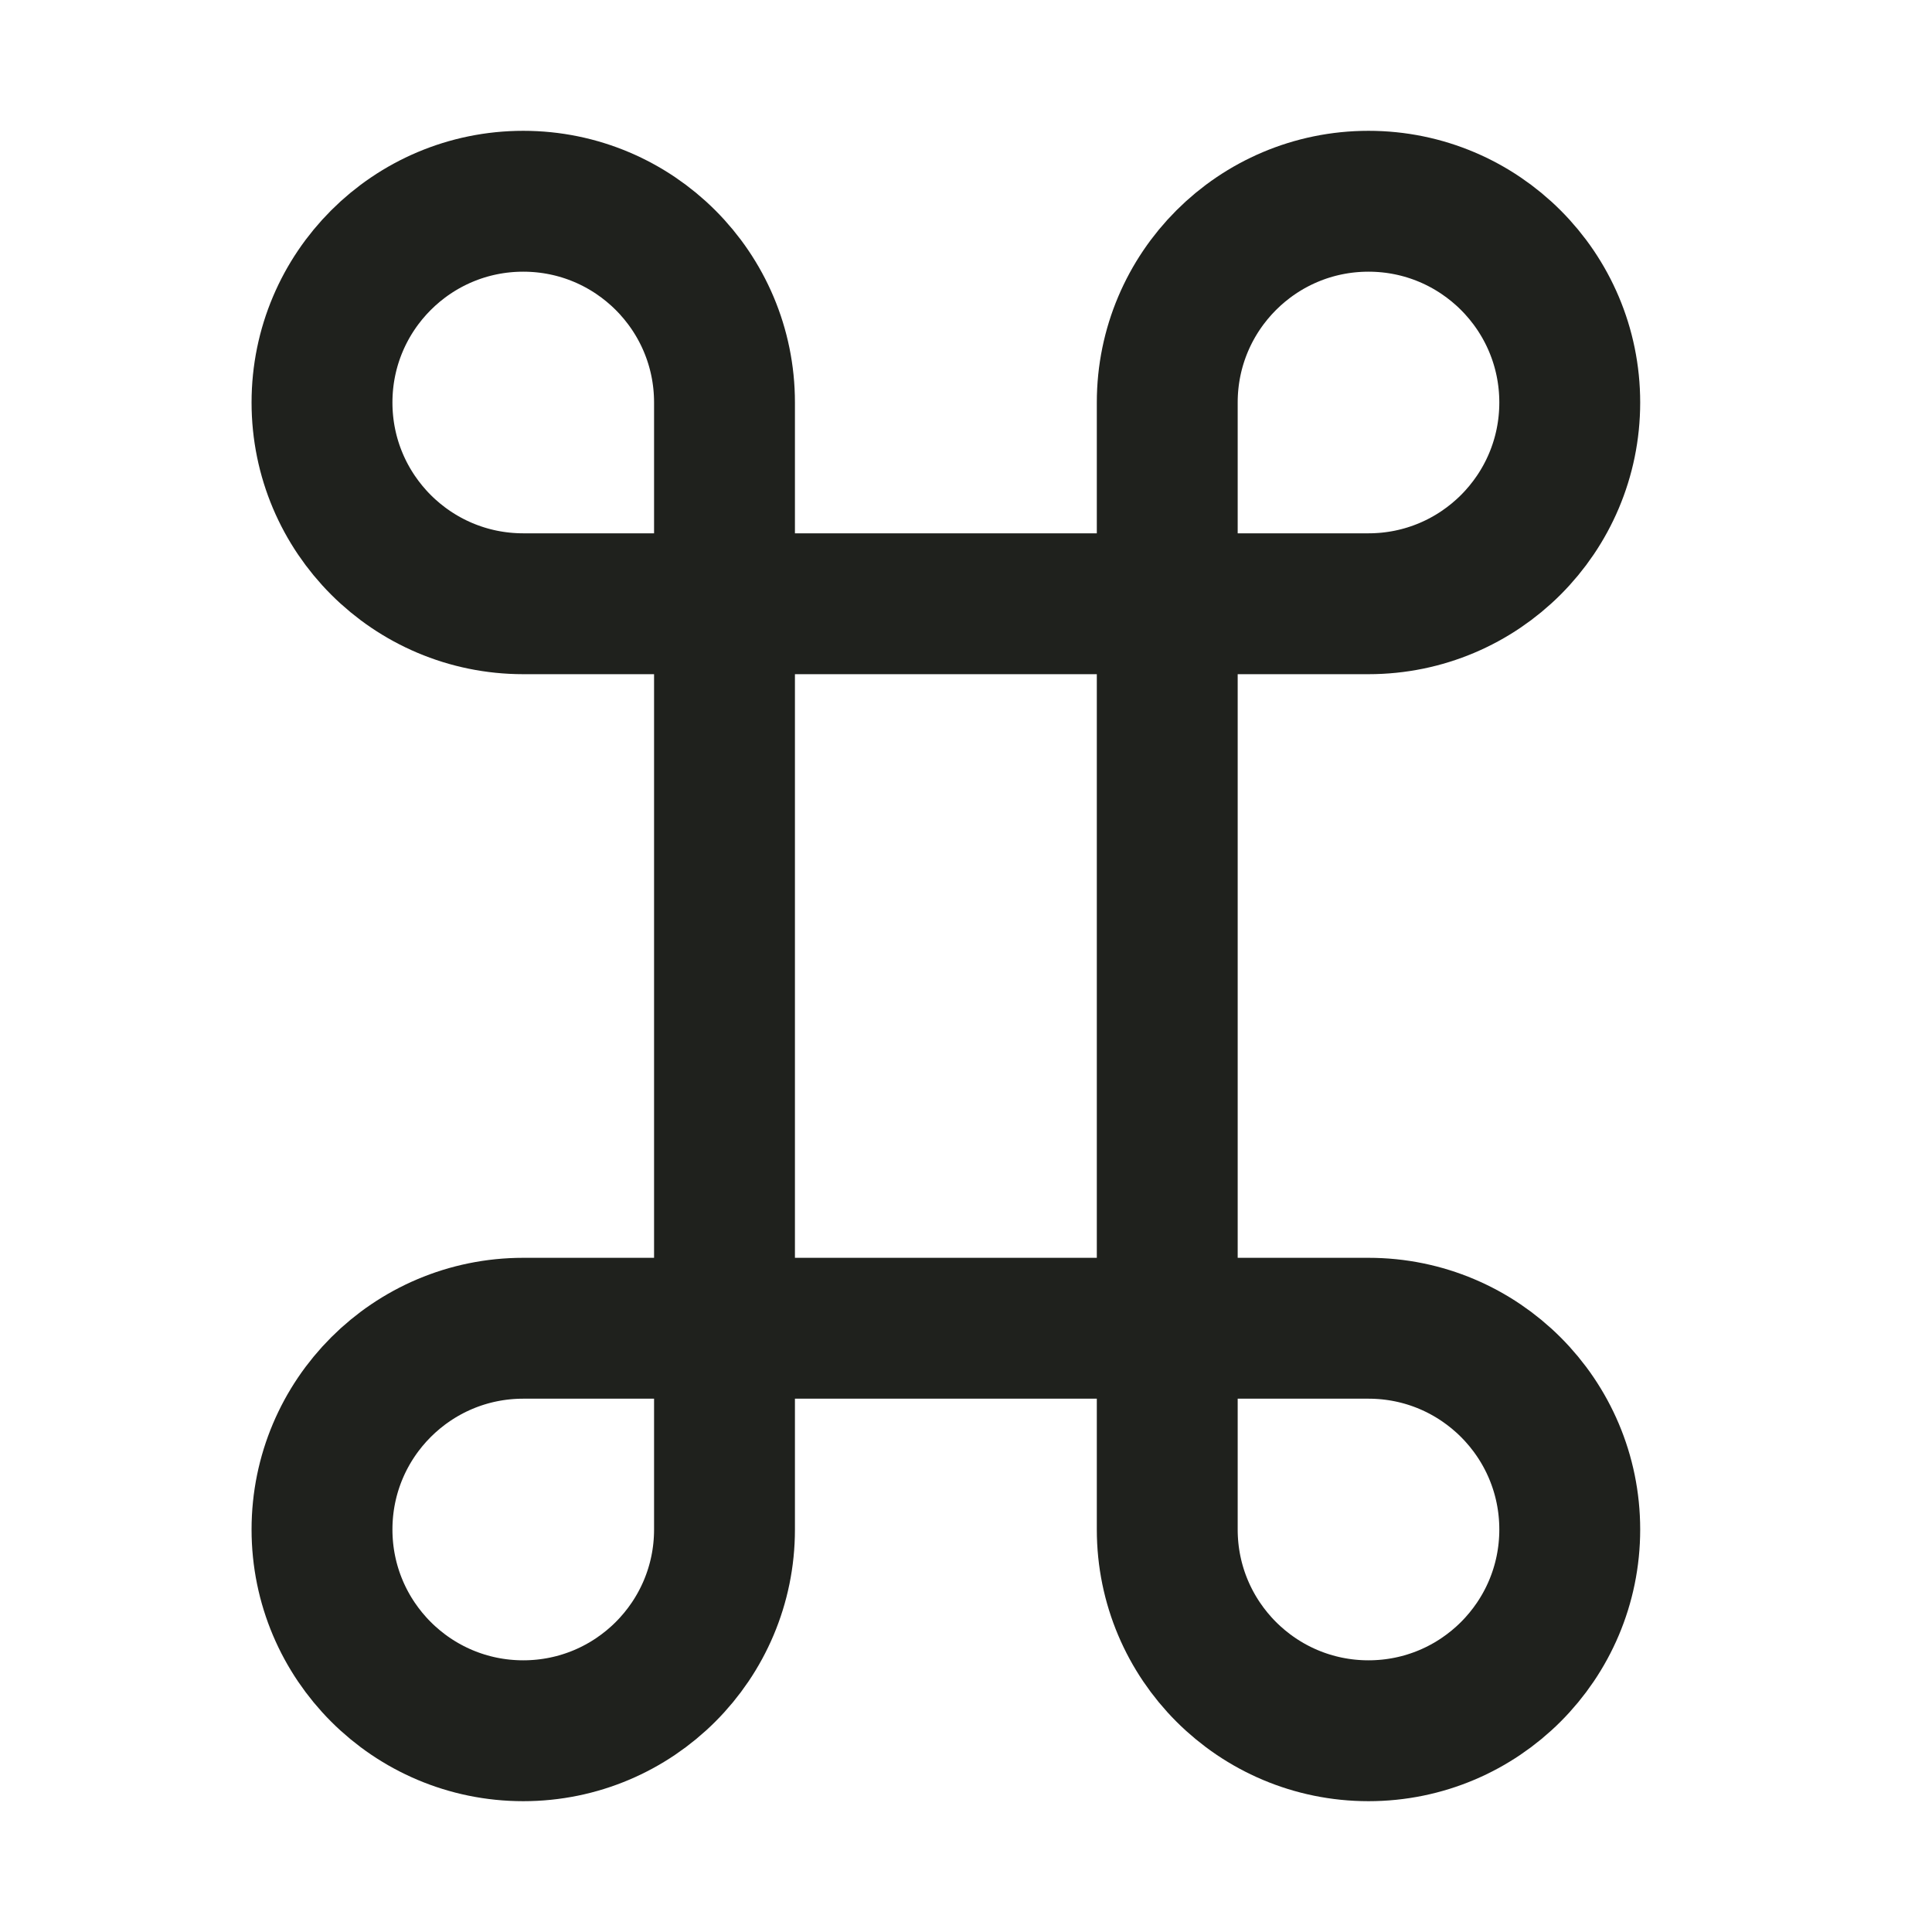
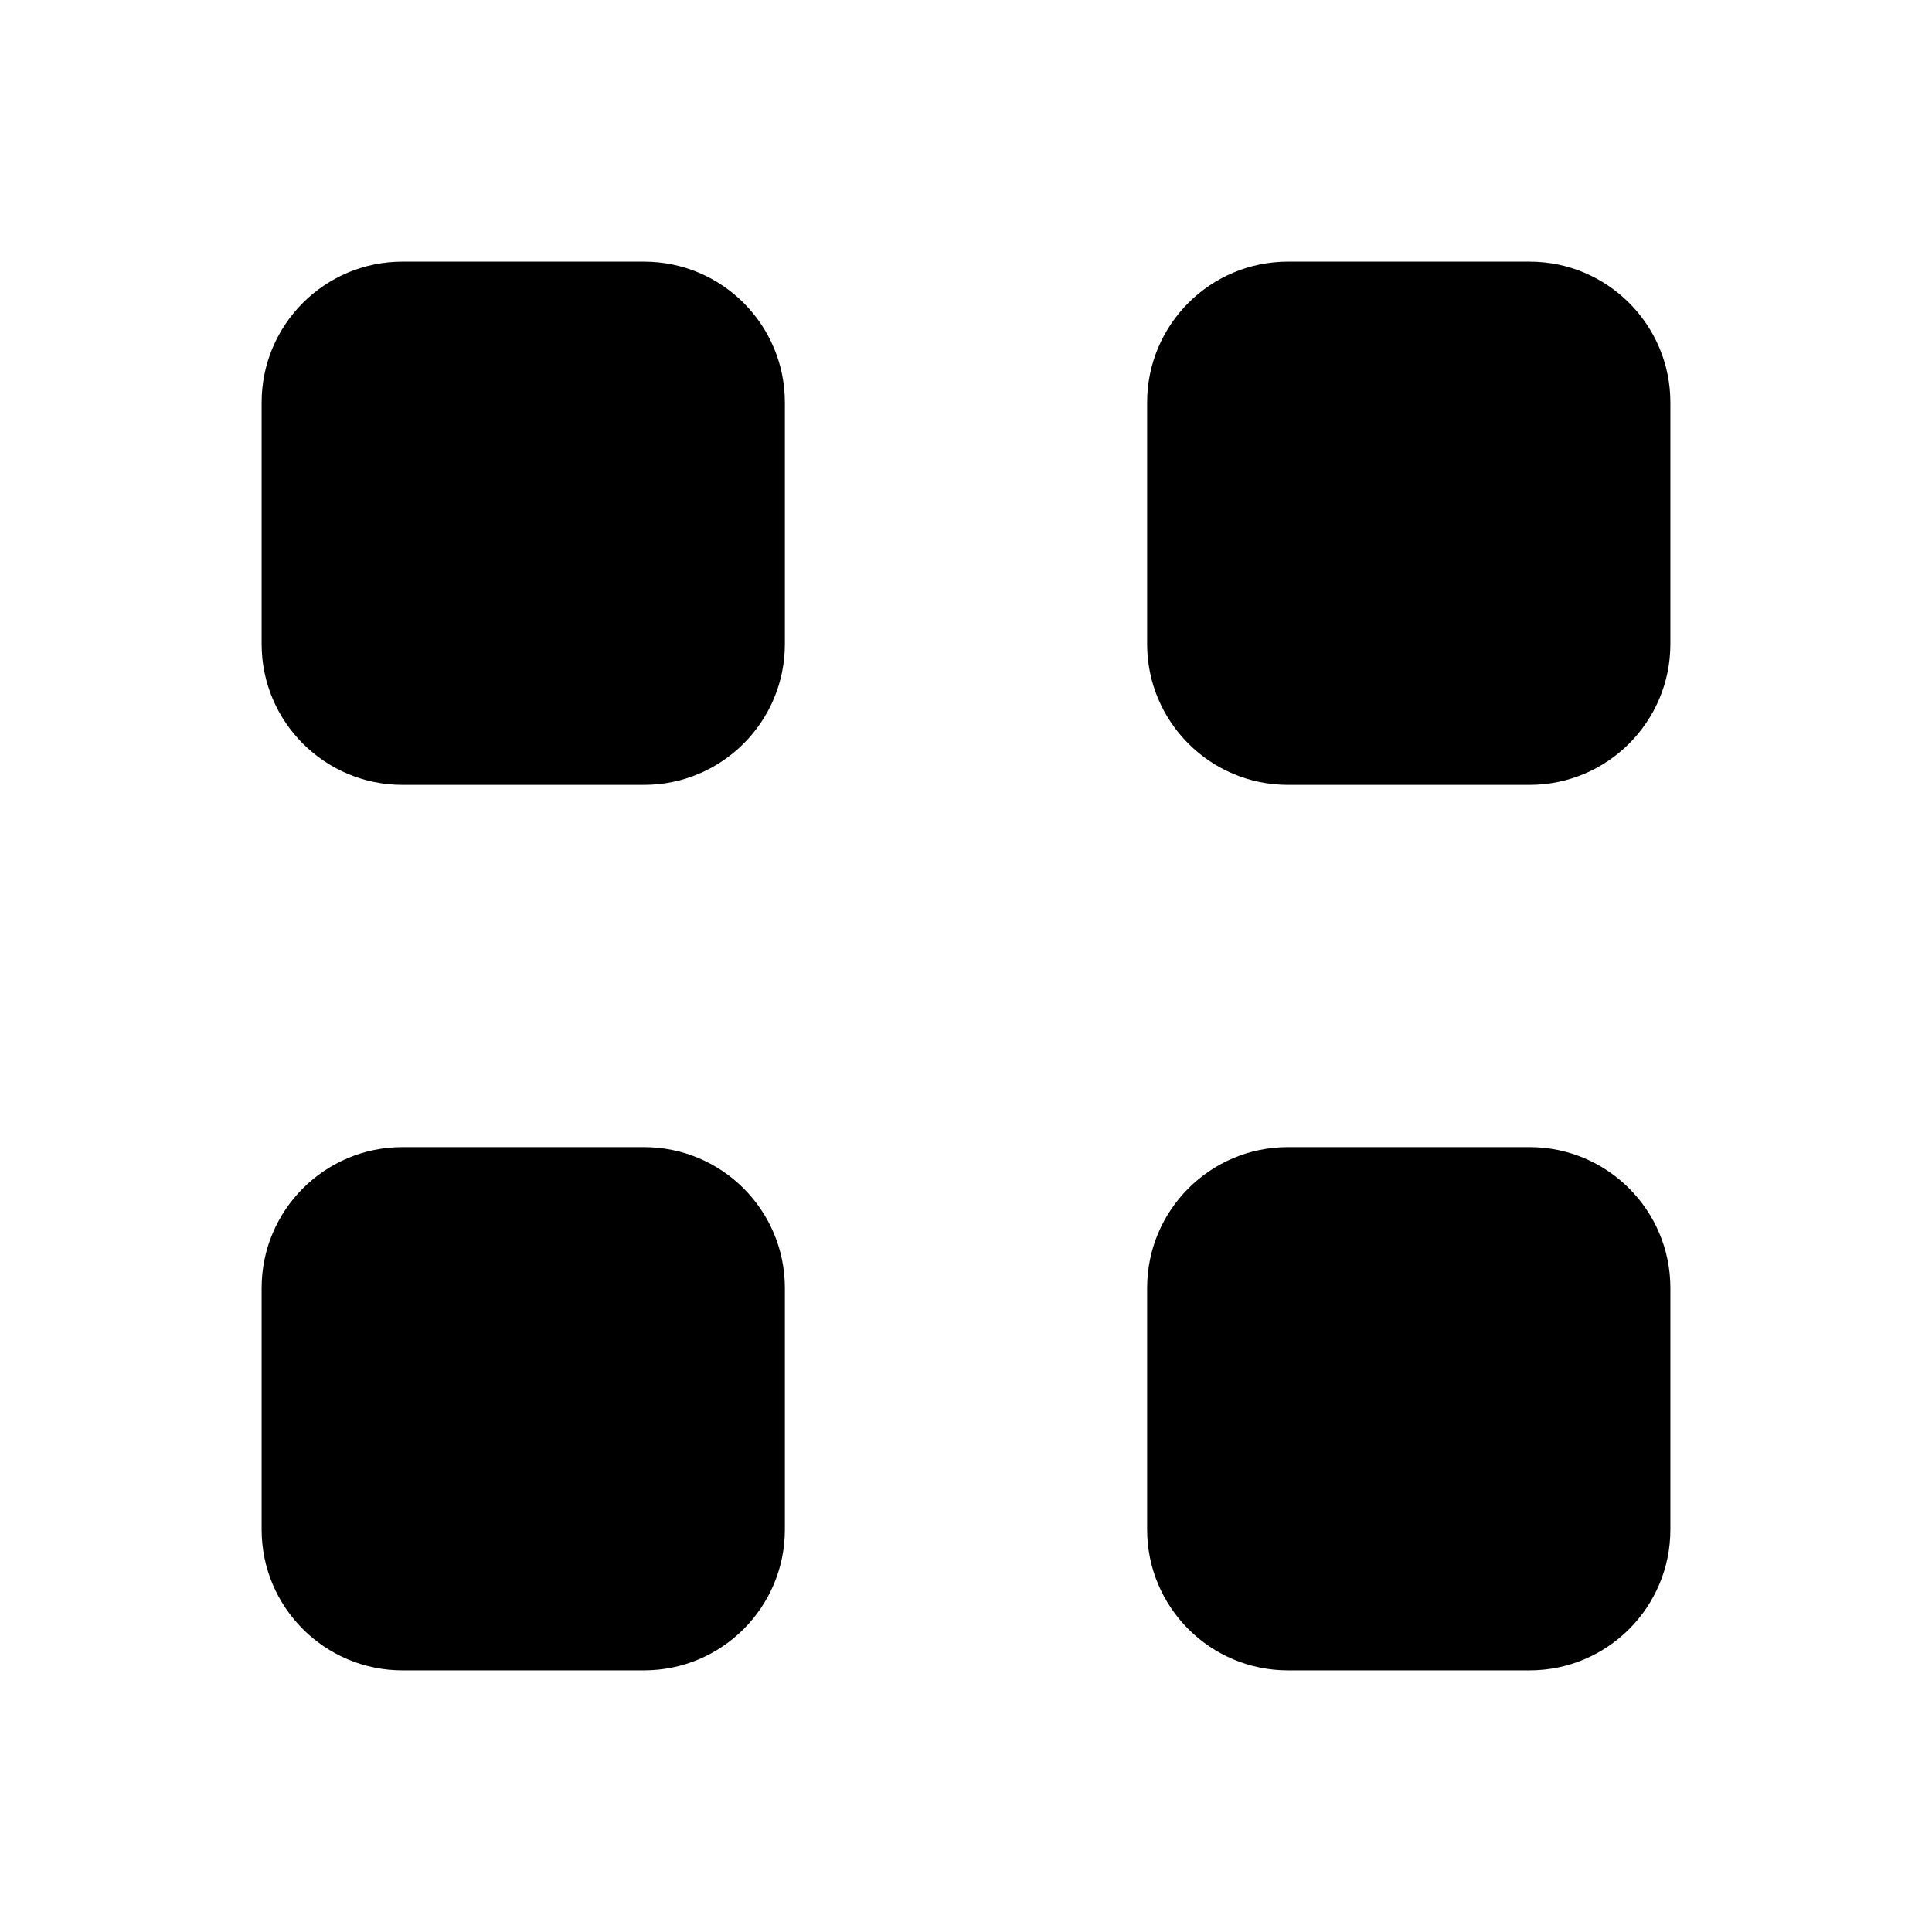
- <svg xmlns="http://www.w3.org/2000/svg" width="24" height="24" viewBox="0 0 24 24" fill="none" stroke="#1F211D" stroke-width="1.75" stroke-linecap="round" stroke-linejoin="round" role="img" aria-hidden="true">
-   <path d="M9 7V5a2.5 2.5 0 1 0-2.5 2.5H17A2.5 2.5 0 1 0 14.5 5v14a2.5 2.5 0 1 0 2.5-2.5H6.5A2.5 2.5 0 1 0 9 19Z" />
+ <svg xmlns="http://www.w3.org/2000/svg" viewBox="0 0 24 24" fill="none">
+   <rect x="3.25" y="3.25" width="6.5" height="6.5" rx="1.75" fill="#000" />
+   <rect x="14.25" y="3.25" width="6.5" height="6.5" rx="1.75" fill="#000" />
+   <rect x="3.25" y="14.25" width="6.5" height="6.5" rx="1.75" fill="#000" />
+   <rect x="14.25" y="14.25" width="6.5" height="6.5" rx="1.75" fill="#000" />
</svg>
